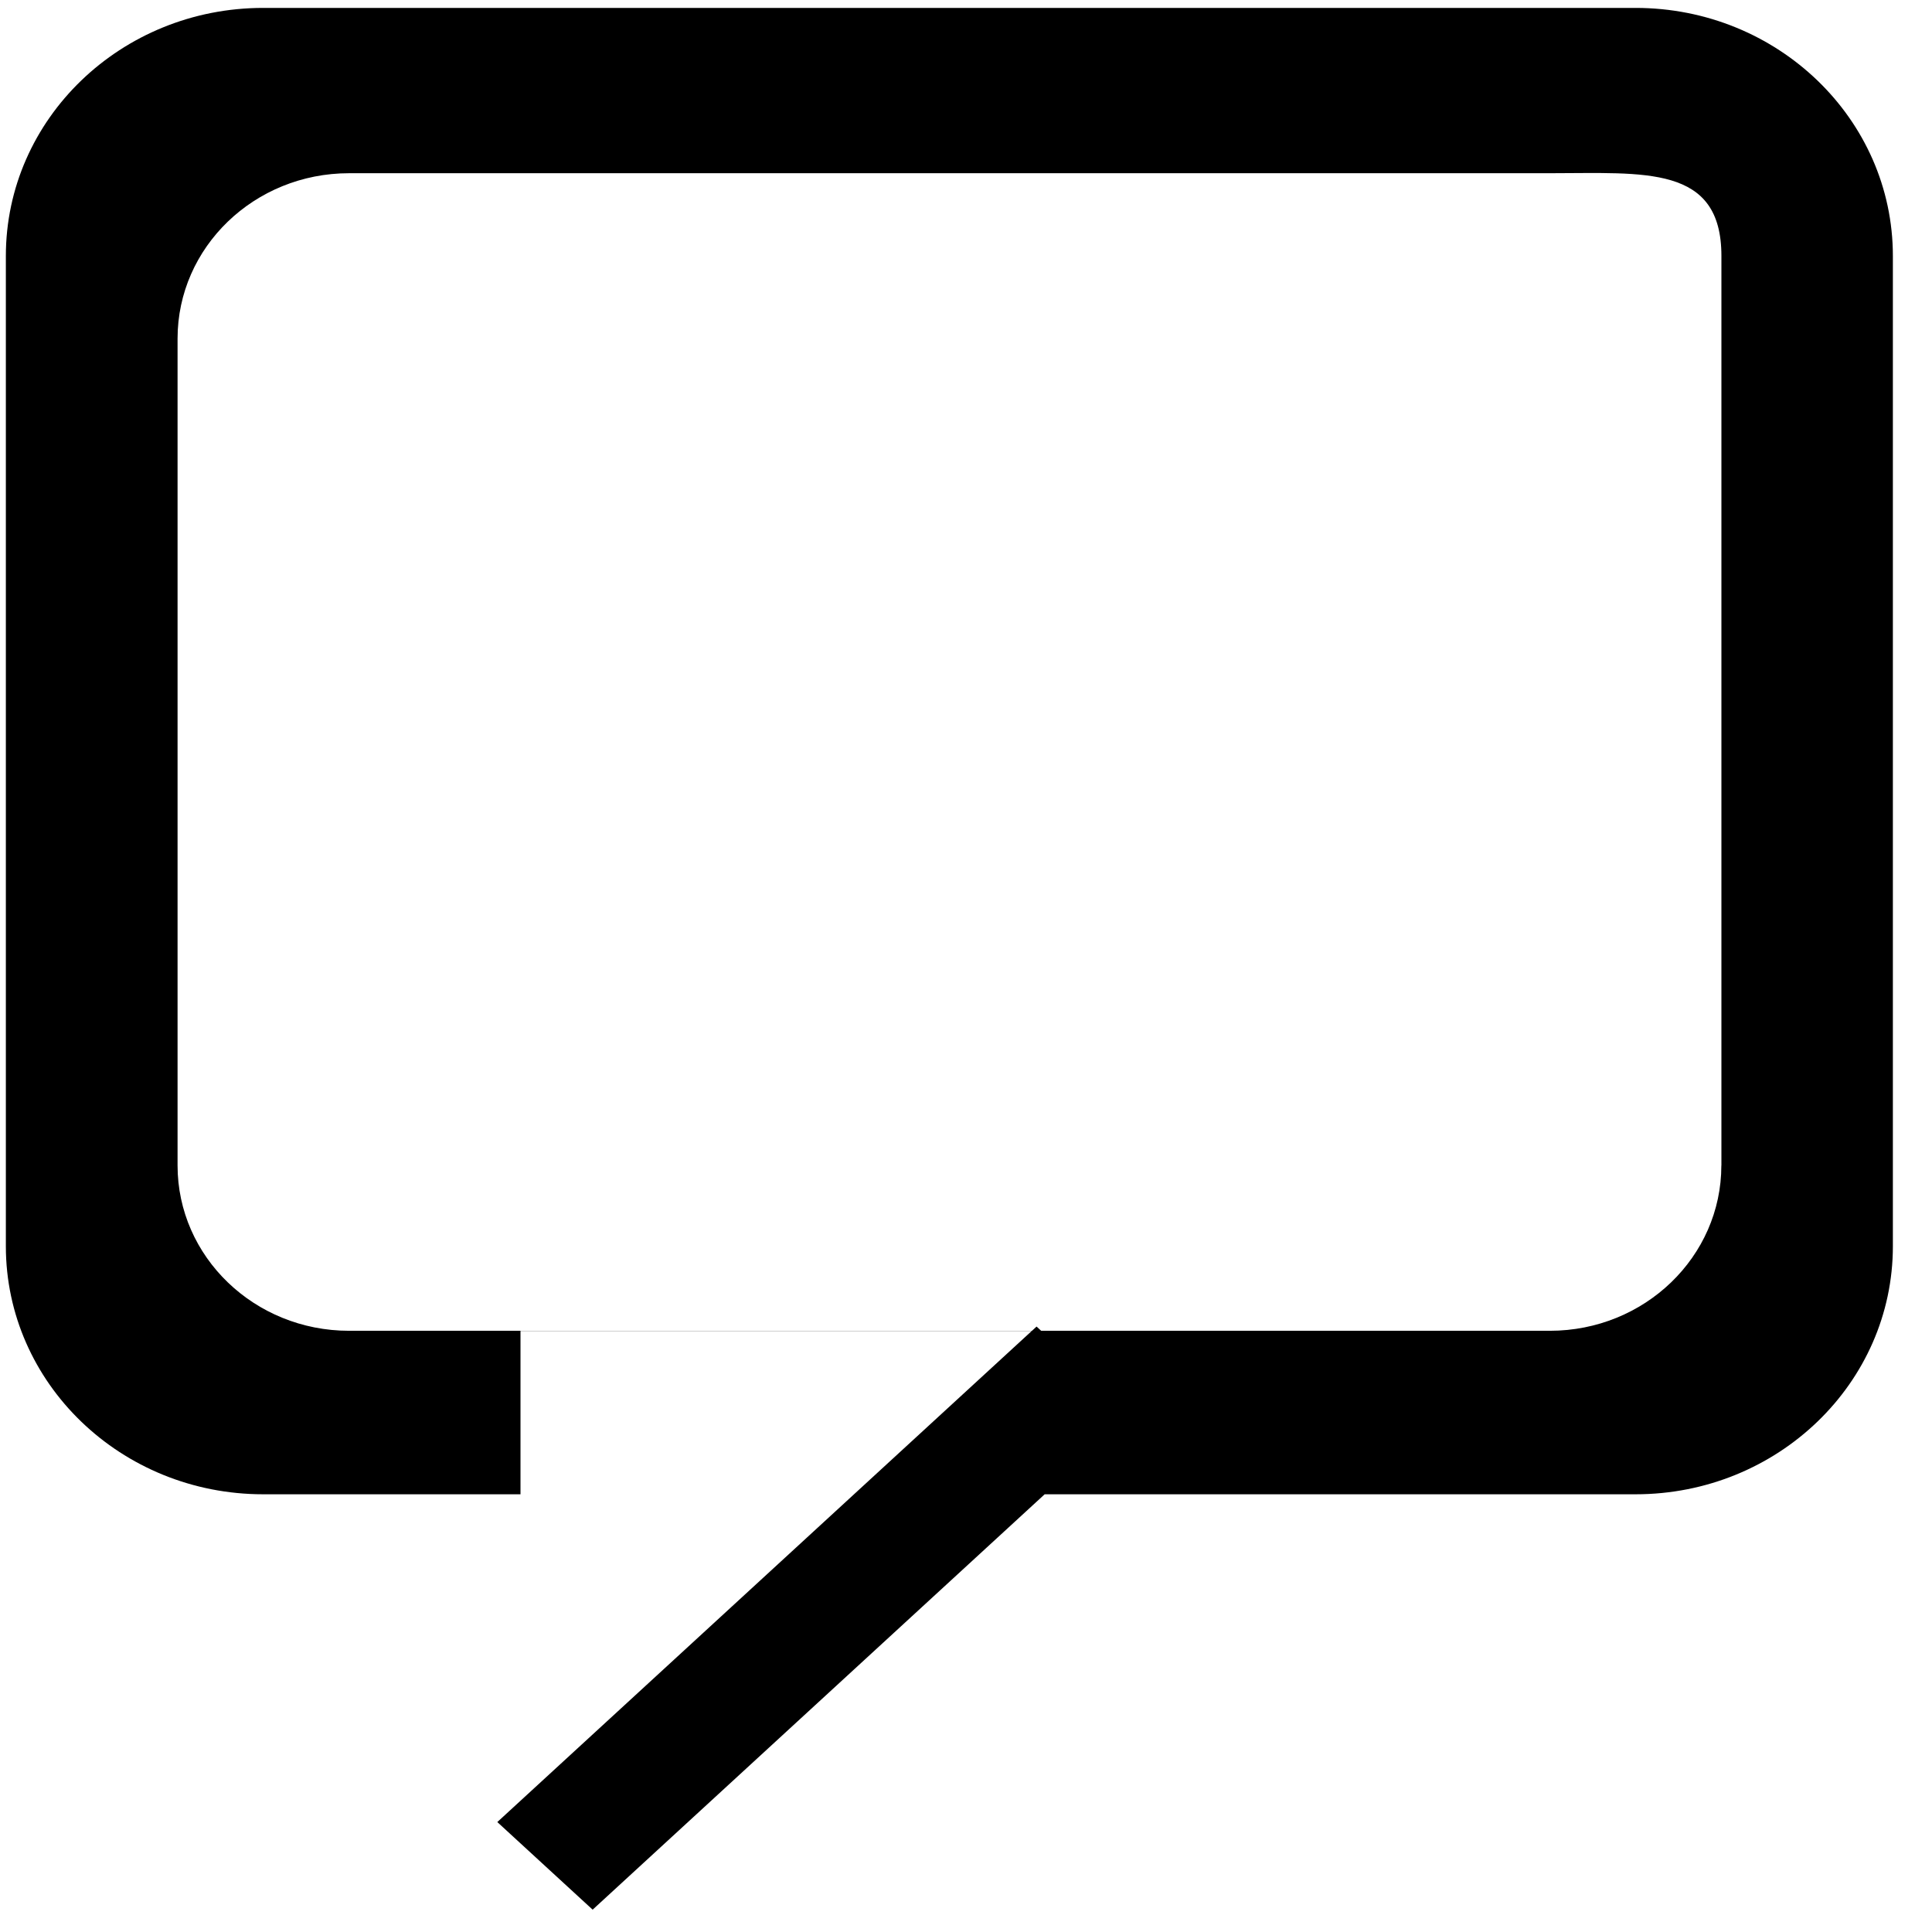
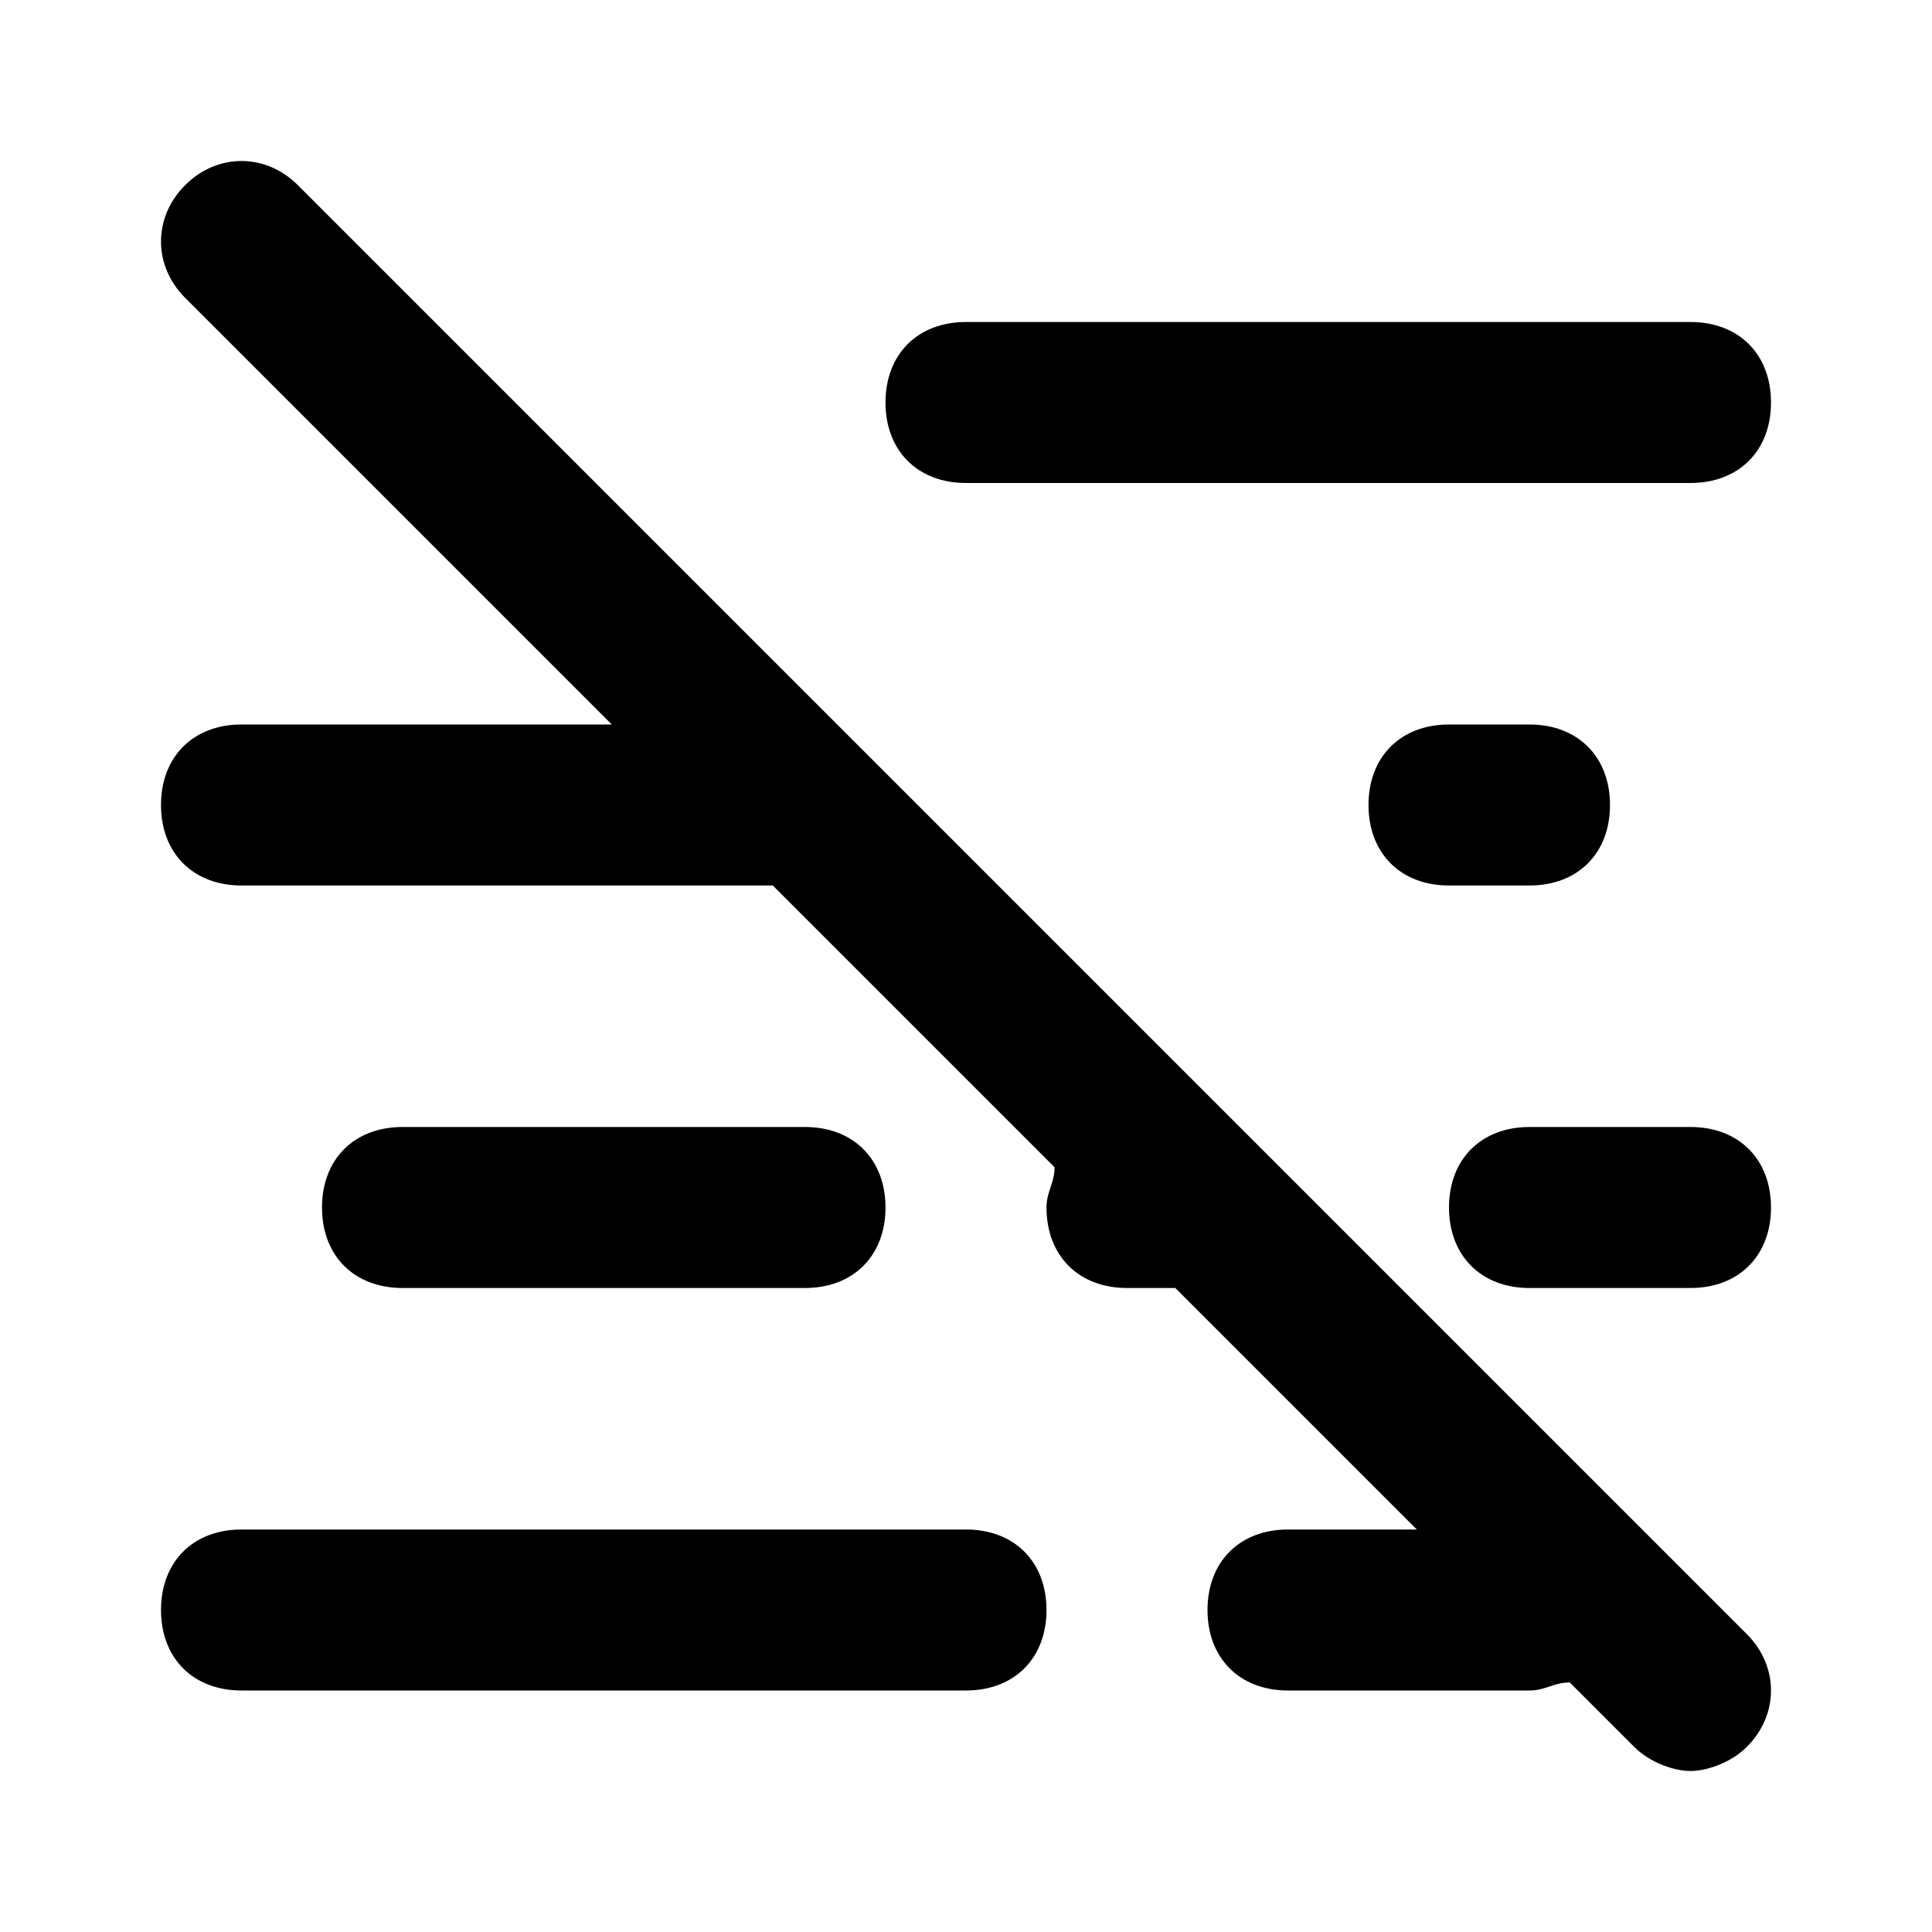
- <svg xmlns="http://www.w3.org/2000/svg" version="1.1" viewBox="0 0 32 32">
-   <path d="M27.090 0.131h-22.731c-2.354 0-4.262 1.839-4.262 4.109v16.401c0 2.269 1.908 4.109 4.262 4.109h4.262v-2.706h8.469l-8.853 8.135 1.579 1.451 7.487-6.88h9.787c2.353 0 4.262-1.84 4.262-4.109v-16.401c0-2.27-1.909-4.109-4.262-4.109v0zM28.511 19.304c0 1.512-1.272 2.738-2.841 2.738h-8.425l-0.076-0.070-0.076 0.070h-11.311c-1.569 0-2.841-1.226-2.841-2.738v-13.696c0-1.513 1.272-2.739 2.841-2.739h19.889c1.569 0 2.841-0.142 2.841 1.37v15.064z" />
+ <svg xmlns="http://www.w3.org/2000/svg" version="1.1" id="Layer_1" x="0px" y="0px" viewBox="0 0 24 24" enable-background="new 0 0 24 24" xml:space="preserve">
+   <g>
+     <path d="M12,6h9c0.6,0,1-0.4,1-1s-0.4-1-1-1h-9c-0.6,0-1,0.4-1,1S11.4,6,12,6z" />
+     <path d="M18,9c-0.6,0-1,0.4-1,1s0.4,1,1,1h1c0.6,0,1-0.4,1-1s-0.4-1-1-1H18z" />
+     <path d="M10,16c0.6,0,1-0.4,1-1s-0.4-1-1-1H5c-0.6,0-1,0.4-1,1s0.4,1,1,1H10z" />
+     <path d="M21,14h-2c-0.6,0-1,0.4-1,1s0.4,1,1,1h2c0.6,0,1-0.4,1-1S21.6,14,21,14z" />
+     <path d="M12,19H3c-0.6,0-1,0.4-1,1s0.4,1,1,1h9c0.6,0,1-0.4,1-1S12.6,19,12,19z" />
+     <path d="M15.7,14.3C15.7,14.3,15.7,14.3,15.7,14.3l-5-5c0,0,0,0,0,0l-7-7c-0.4-0.4-1-0.4-1.4,0s-0.4,1,0,1.4L7.6,9H3   c-0.6,0-1,0.4-1,1s0.4,1,1,1h6.6l3.5,3.5C13.1,14.7,13,14.8,13,15c0,0.6,0.4,1,1,1h0.6l3,3H16c-0.6,0-1,0.4-1,1s0.4,1,1,1h3   c0.2,0,0.3-0.1,0.5-0.1l0.8,0.8c0.2,0.2,0.5,0.3,0.7,0.3s0.5-0.1,0.7-0.3c0.4-0.4,0.4-1,0-1.4L15.7,14.3z" />
+   </g>
</svg>
